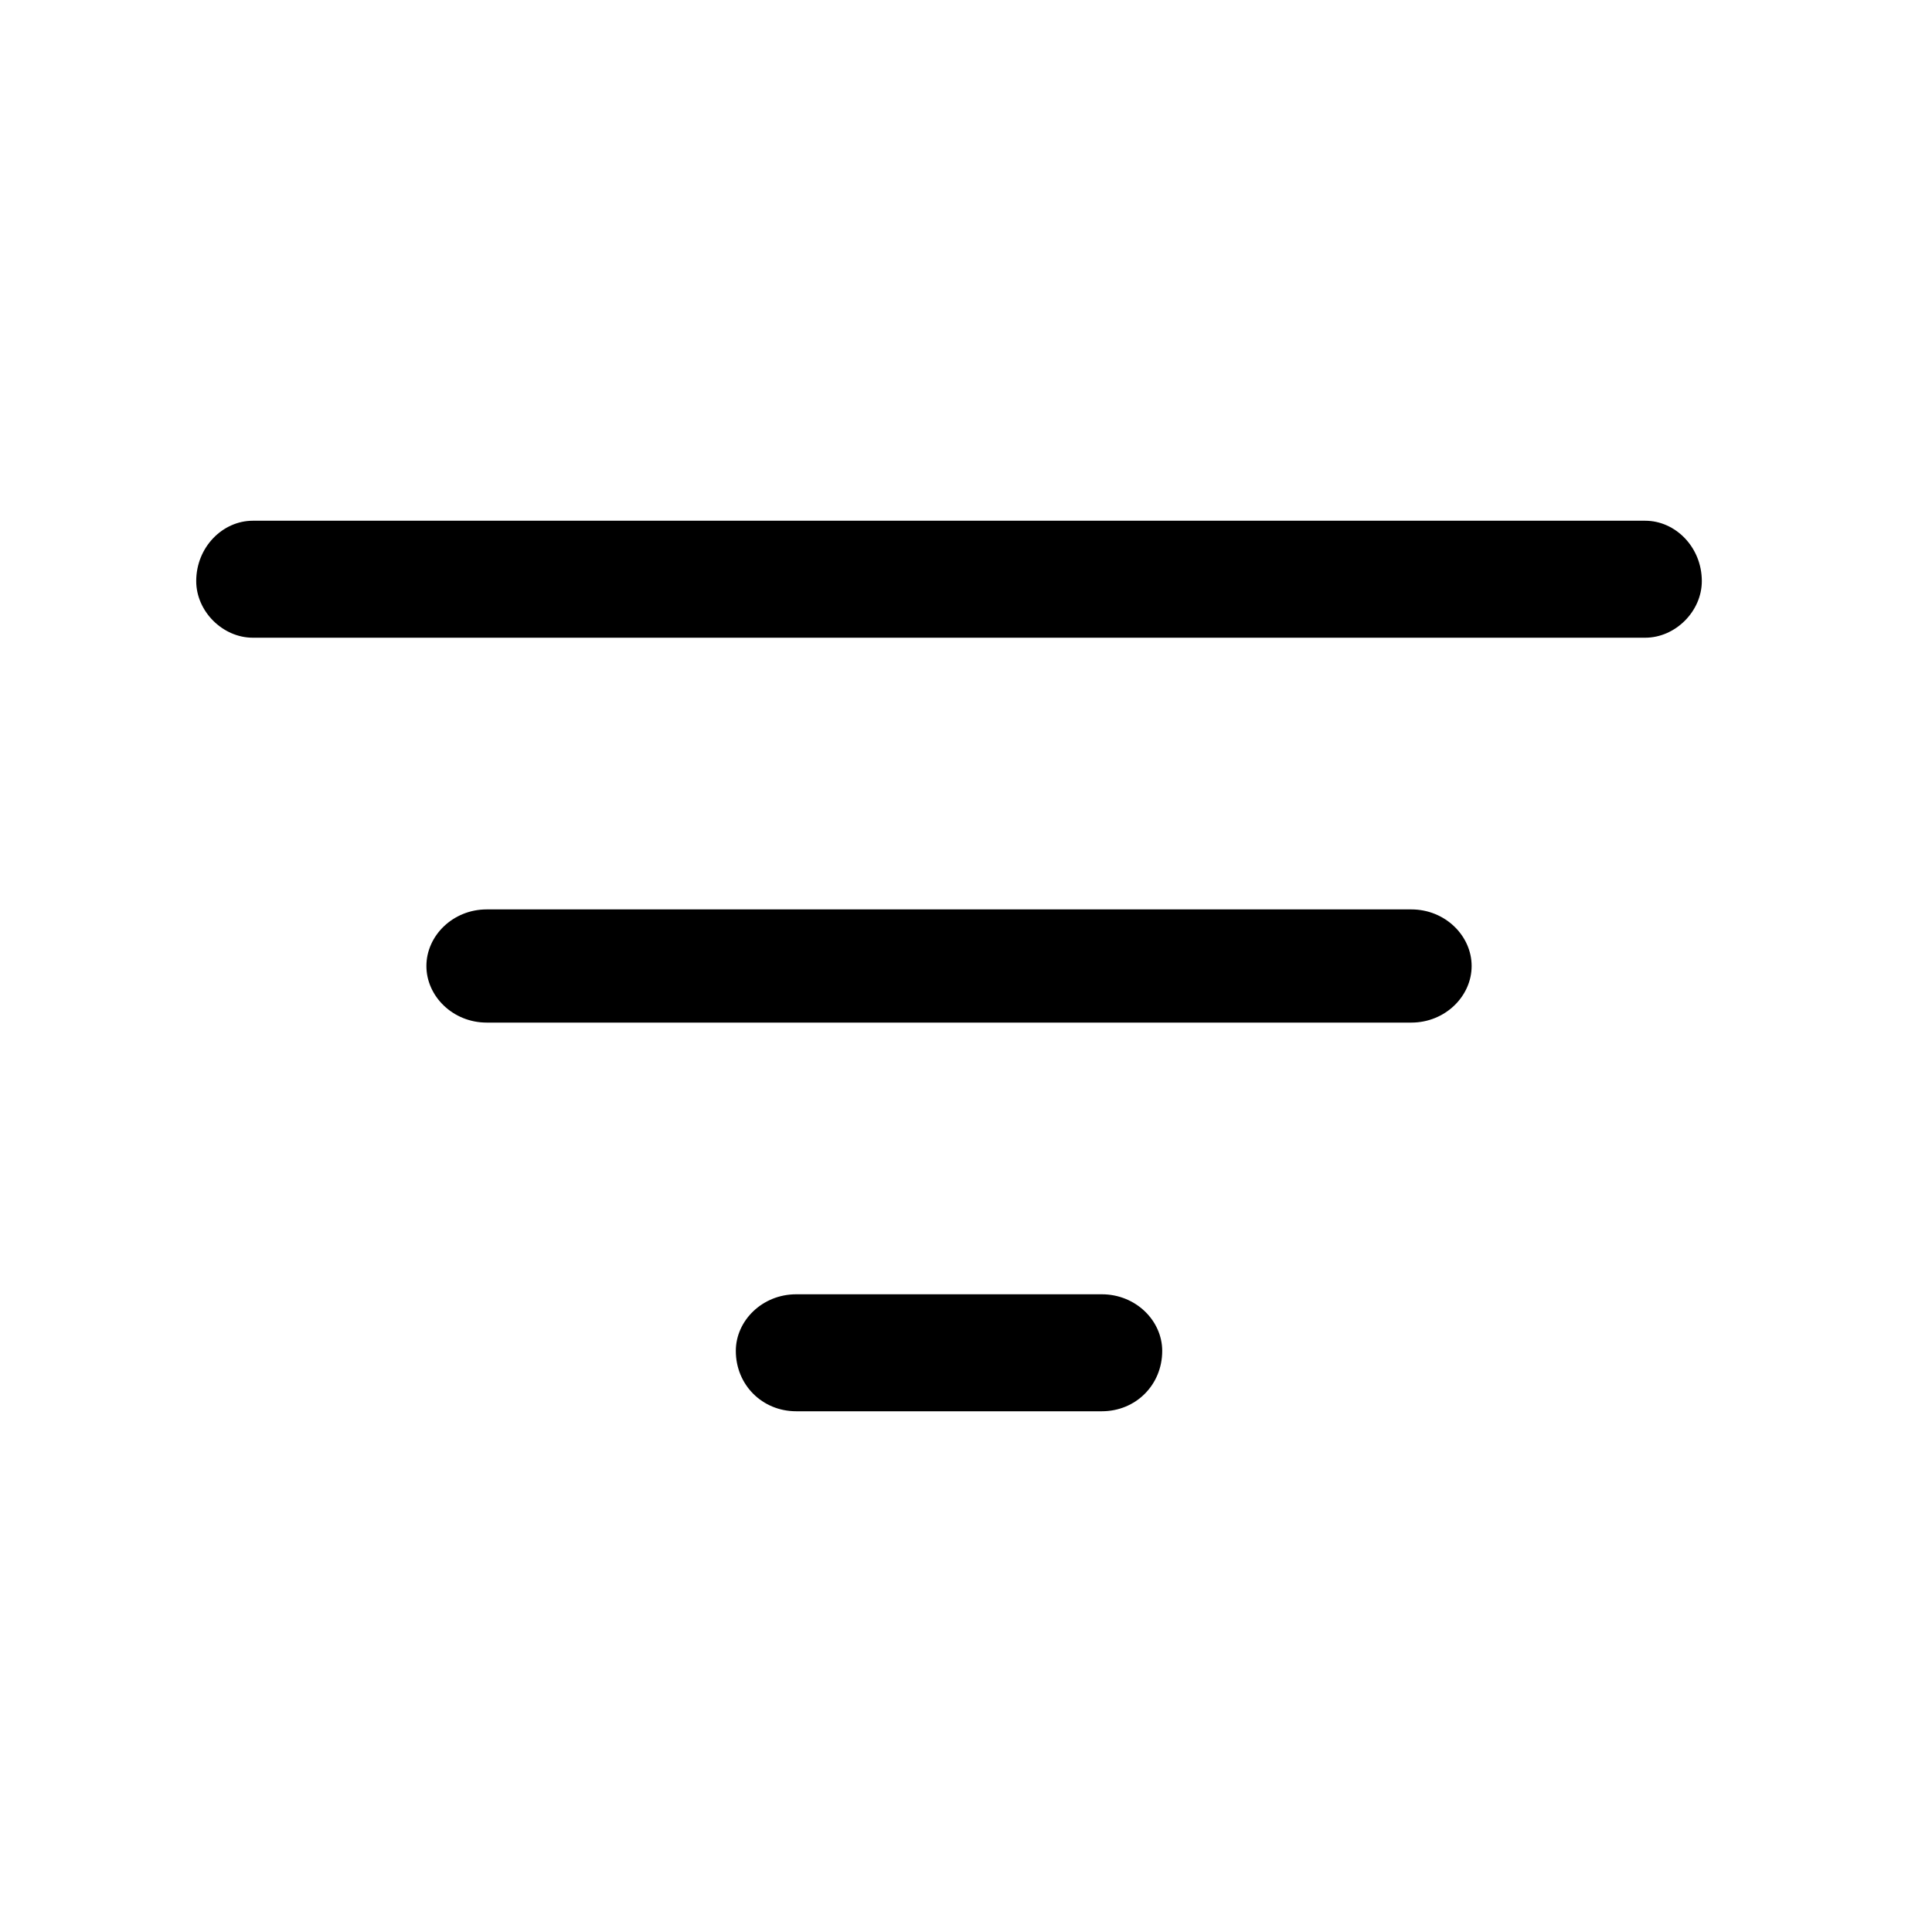
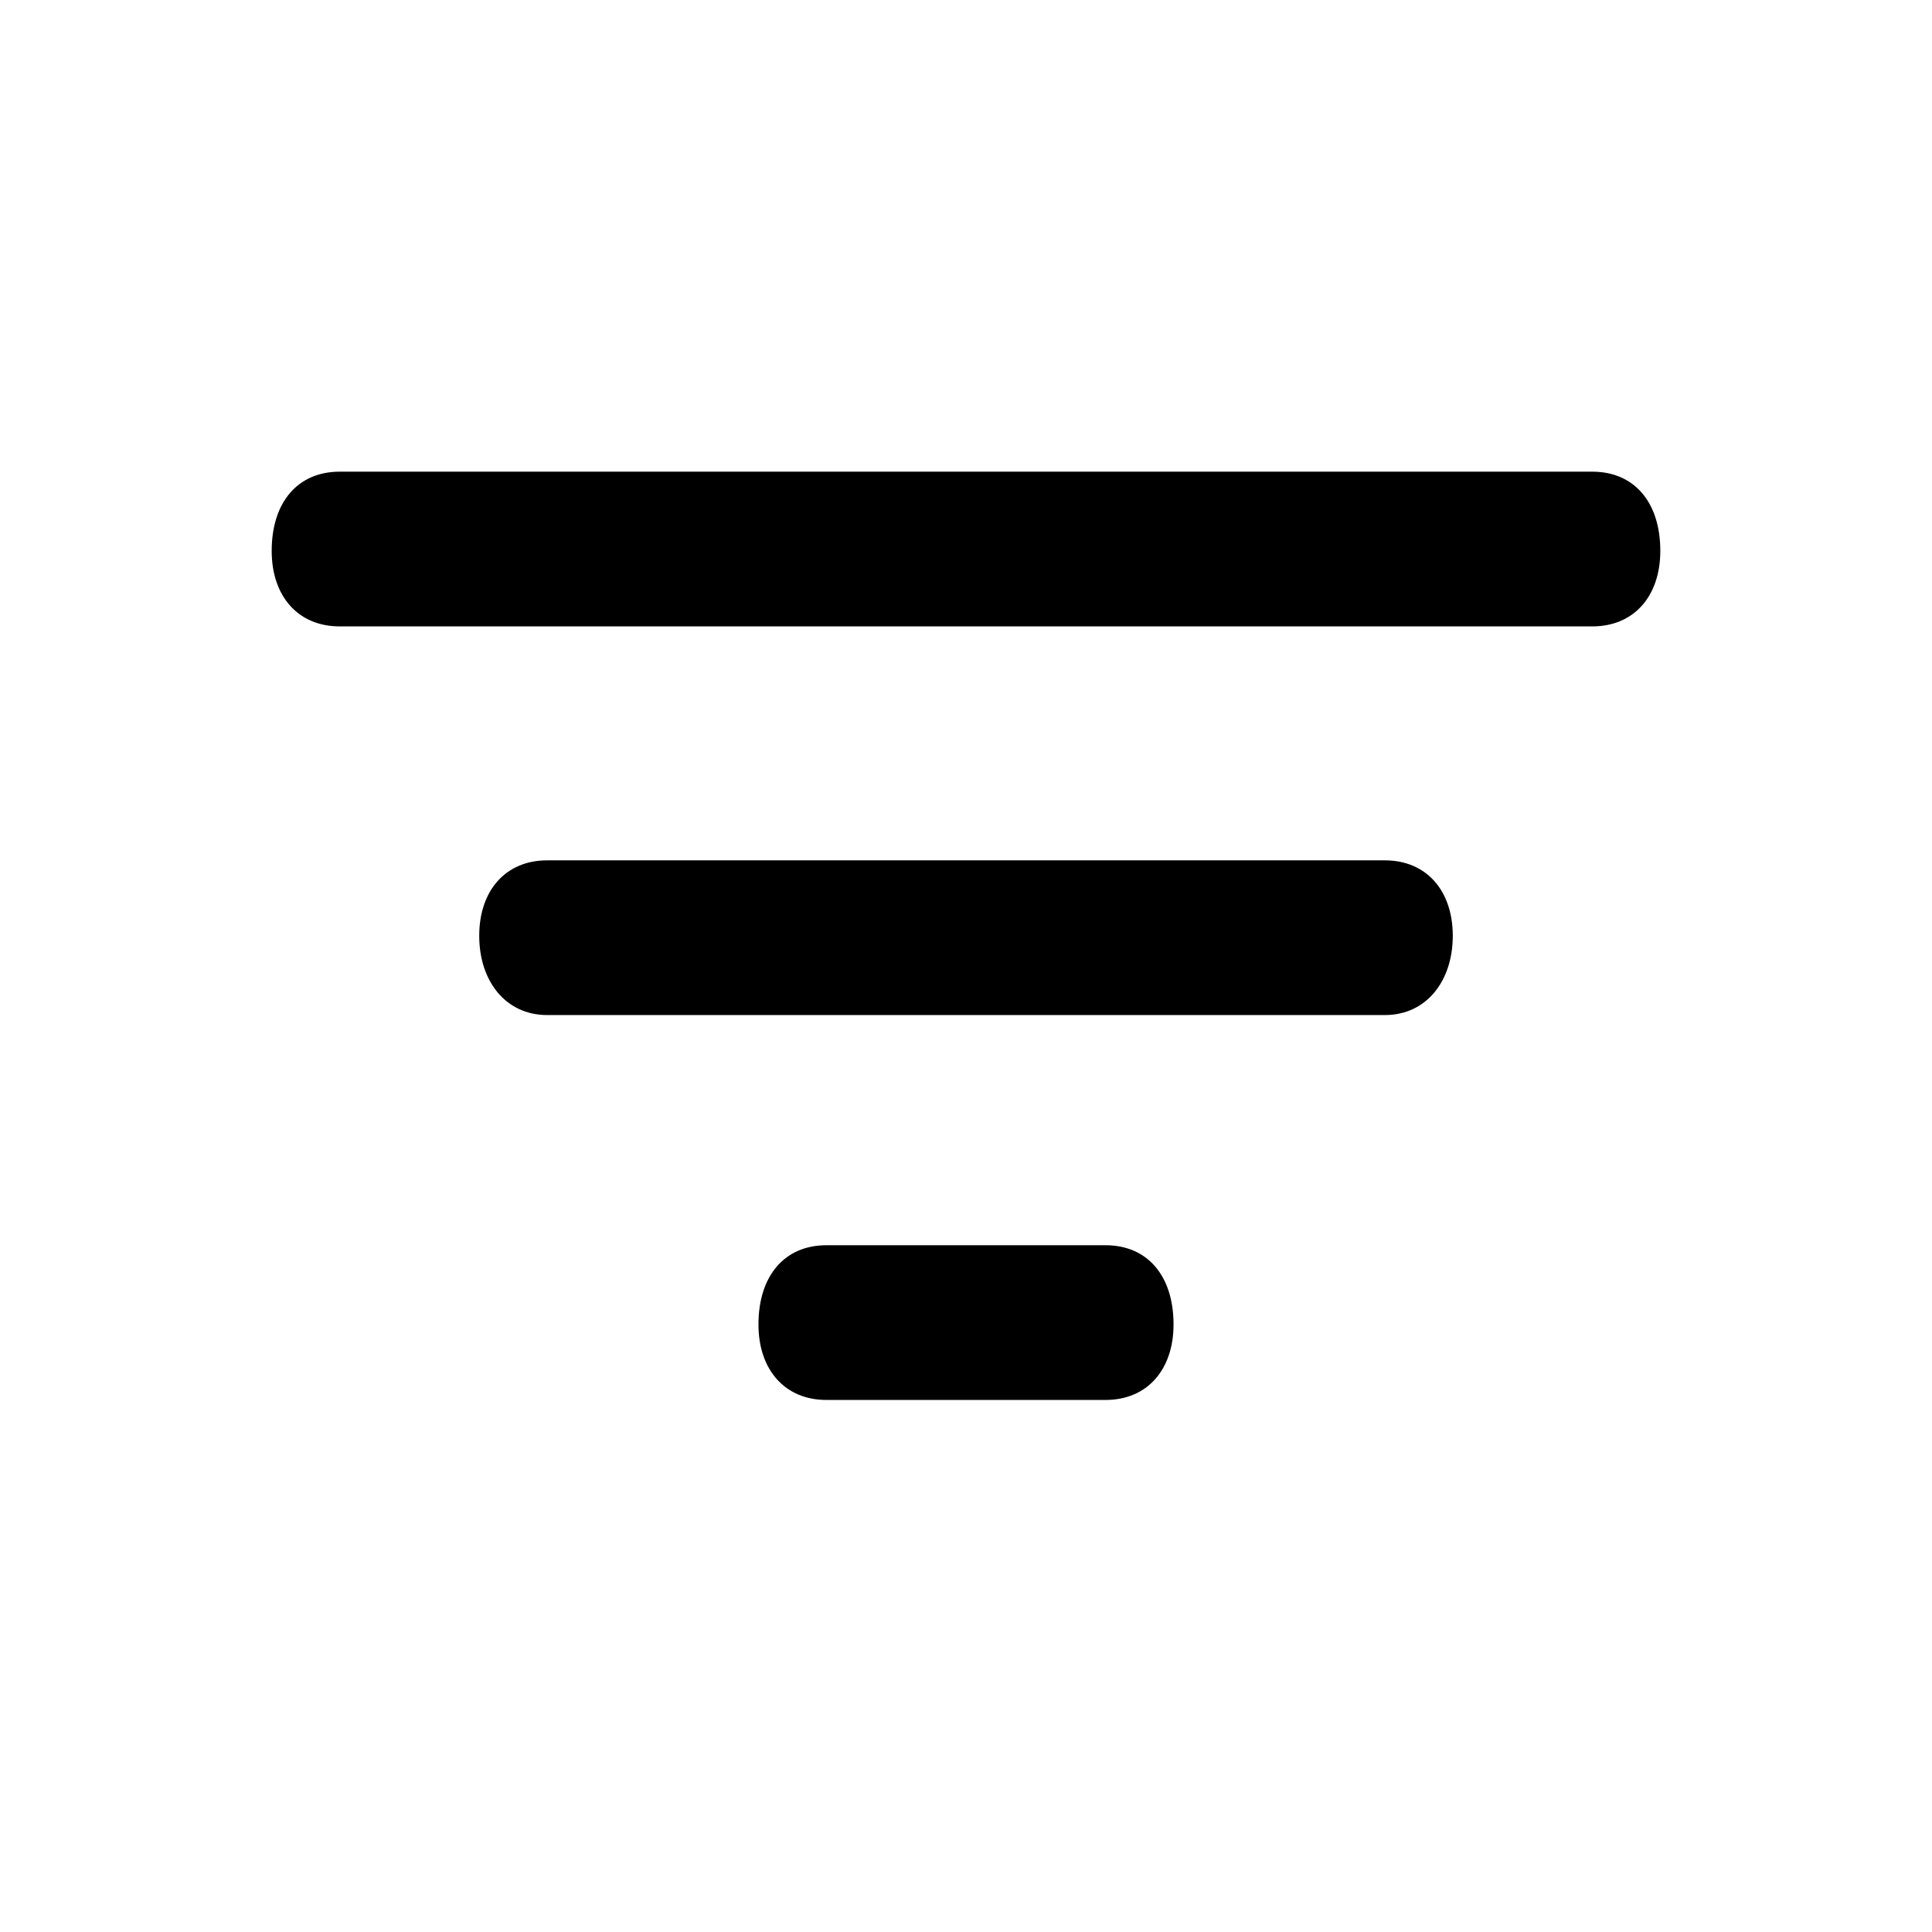
<svg xmlns="http://www.w3.org/2000/svg" viewBox="0 0 512 512">
-   <path d="m436 169l-369 0c-8 0-15-7-15-15 0-9 7-16 15-16l369 0c8 0 15 7 15 16 0 8-7 15-15 15z m-62 102l-245 0c-9 0-16-7-16-15 0-8 7-15 16-15l245 0c9 0 16 7 16 15 0 8-7 15-16 15z m-82 103l-81 0c-9 0-16-7-16-16 0-8 7-15 16-15l81 0c9 0 16 7 16 15 0 9-7 16-16 16z" />
+   <path d="m422 166l-332 0c-11 0-18-8-18-20 0-13 7-21 18-21l332 0c11 0 18 8 18 21 0 12-7 20-18 20z m-37 82c0-12-7-20-18-20l-222 0c-11 0-18 8-18 20 0 12 7 21 18 21l222 0c11 0 18-9 18-21z m-74 103c0-13-7-21-18-21l-74 0c-11 0-18 8-18 21 0 12 7 20 18 20l74 0c11 0 18-8 18-20z" />
</svg>
